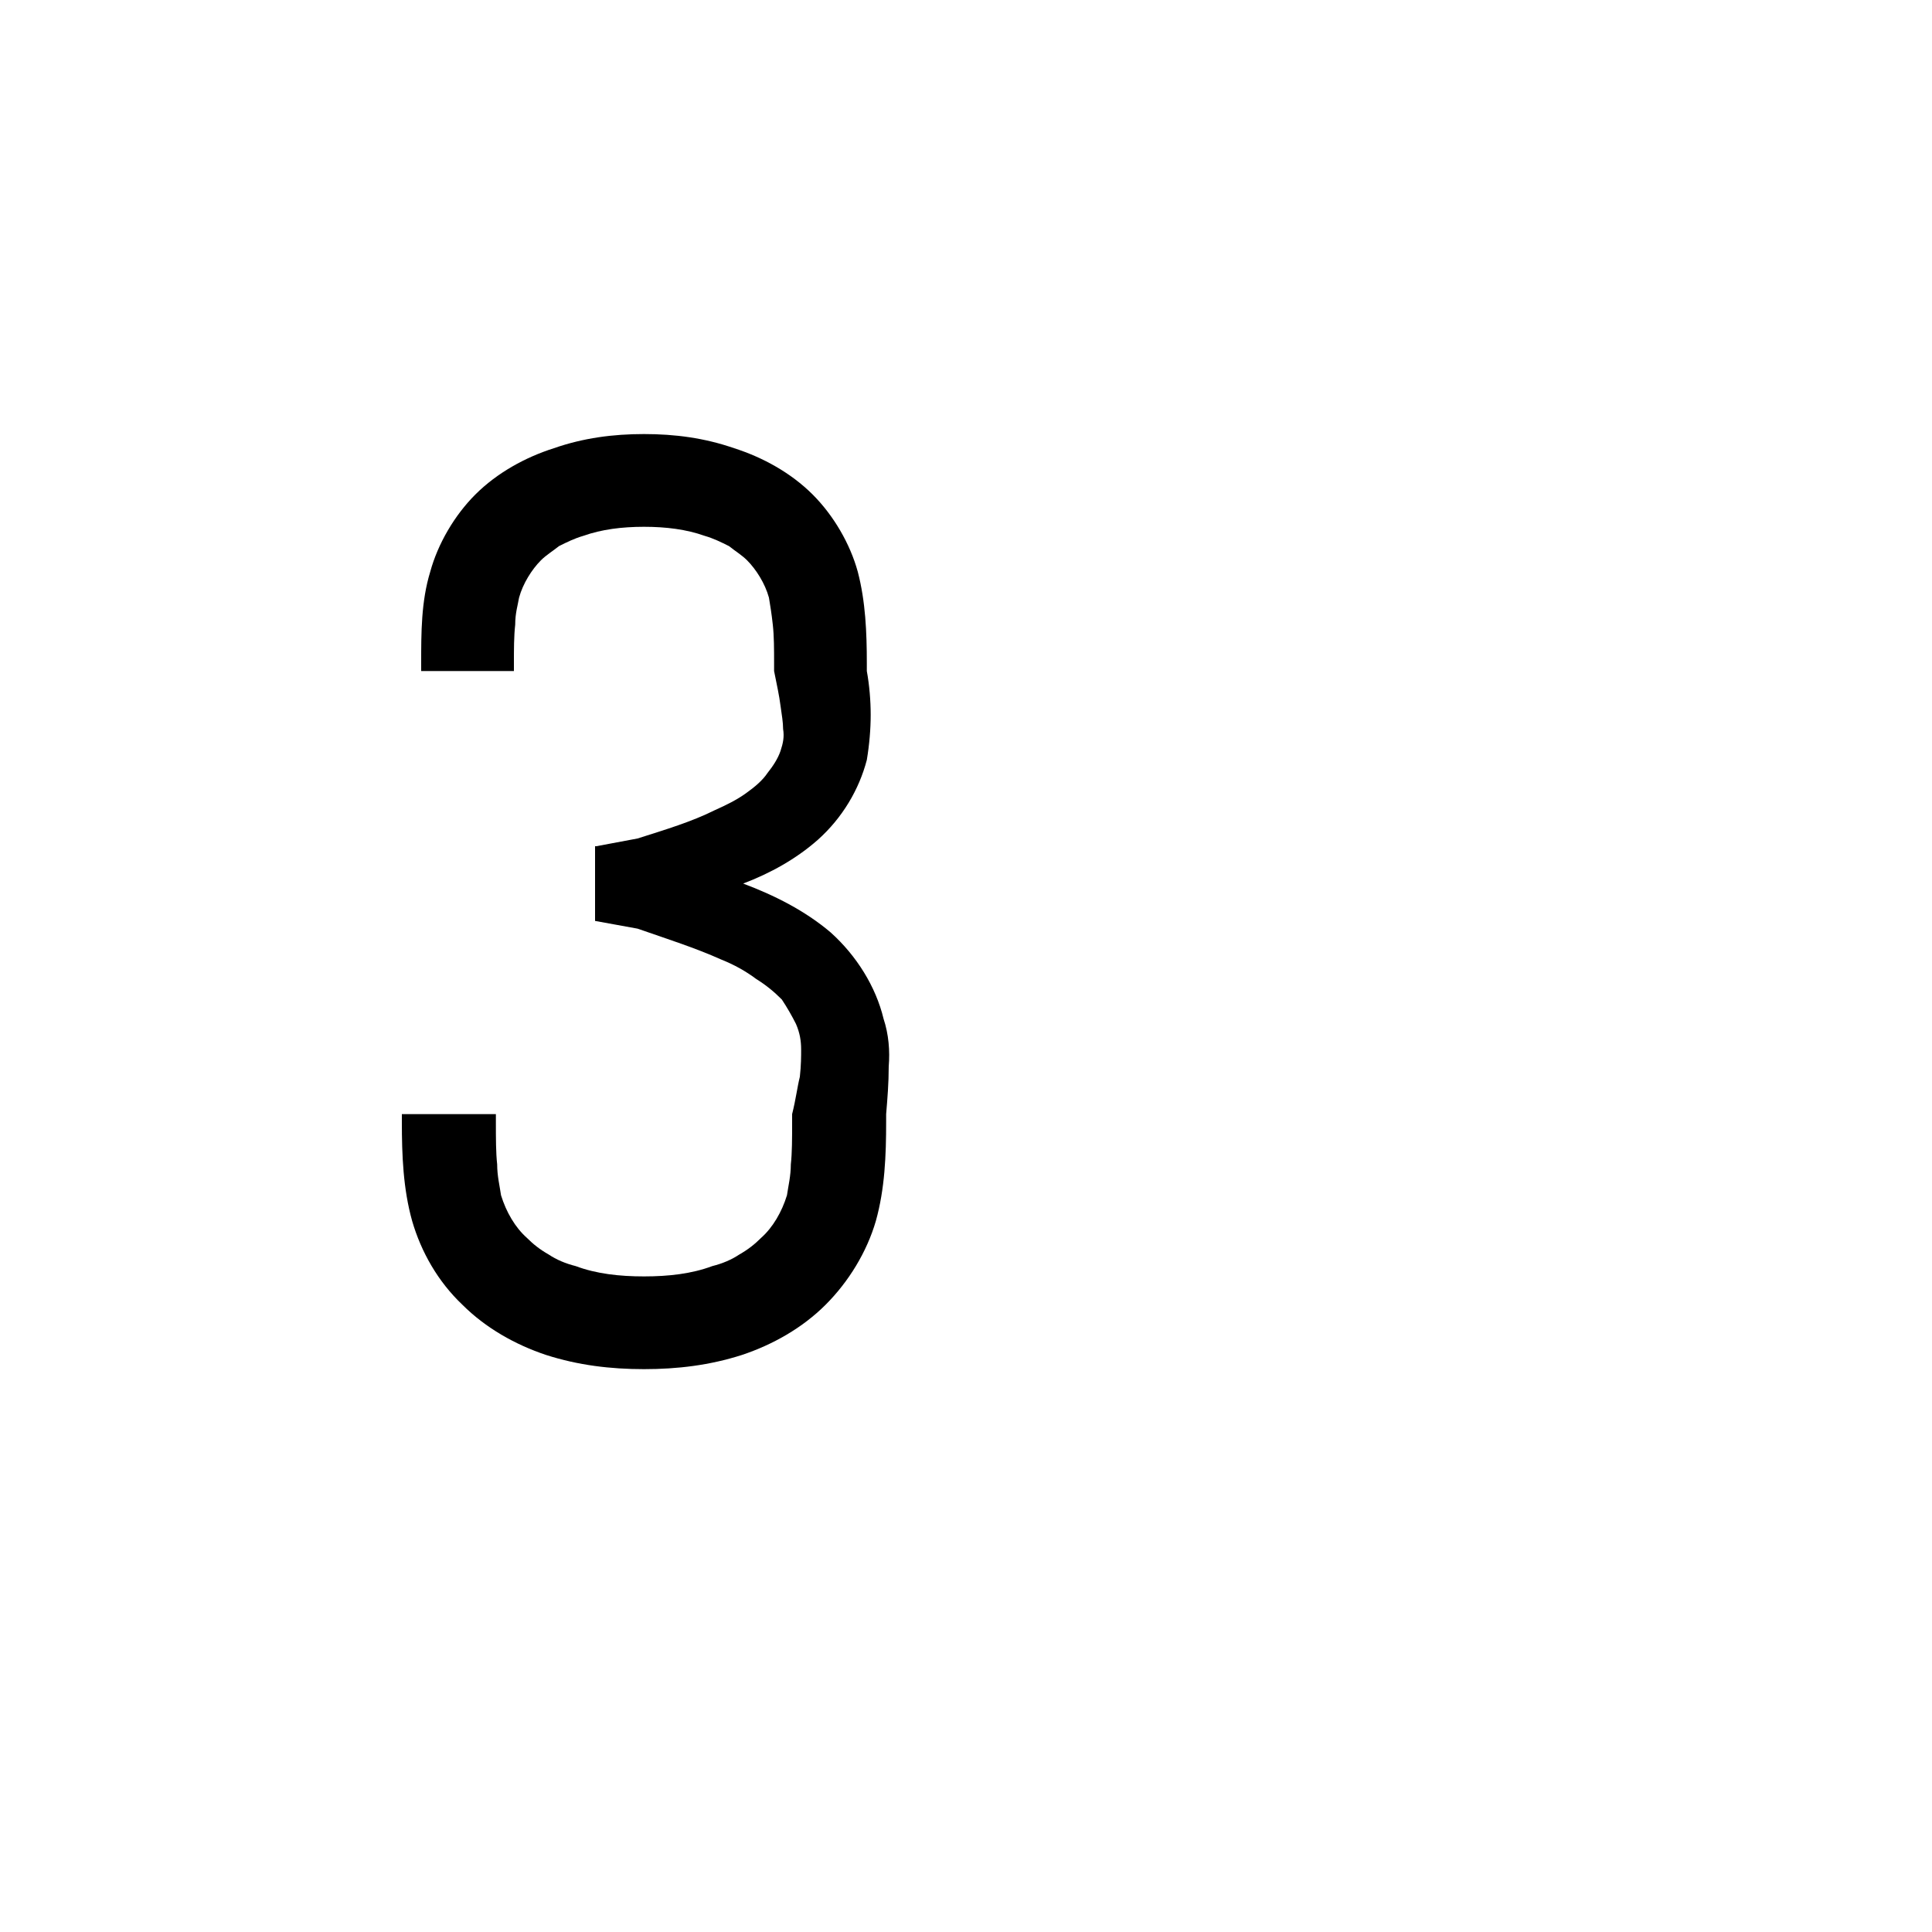
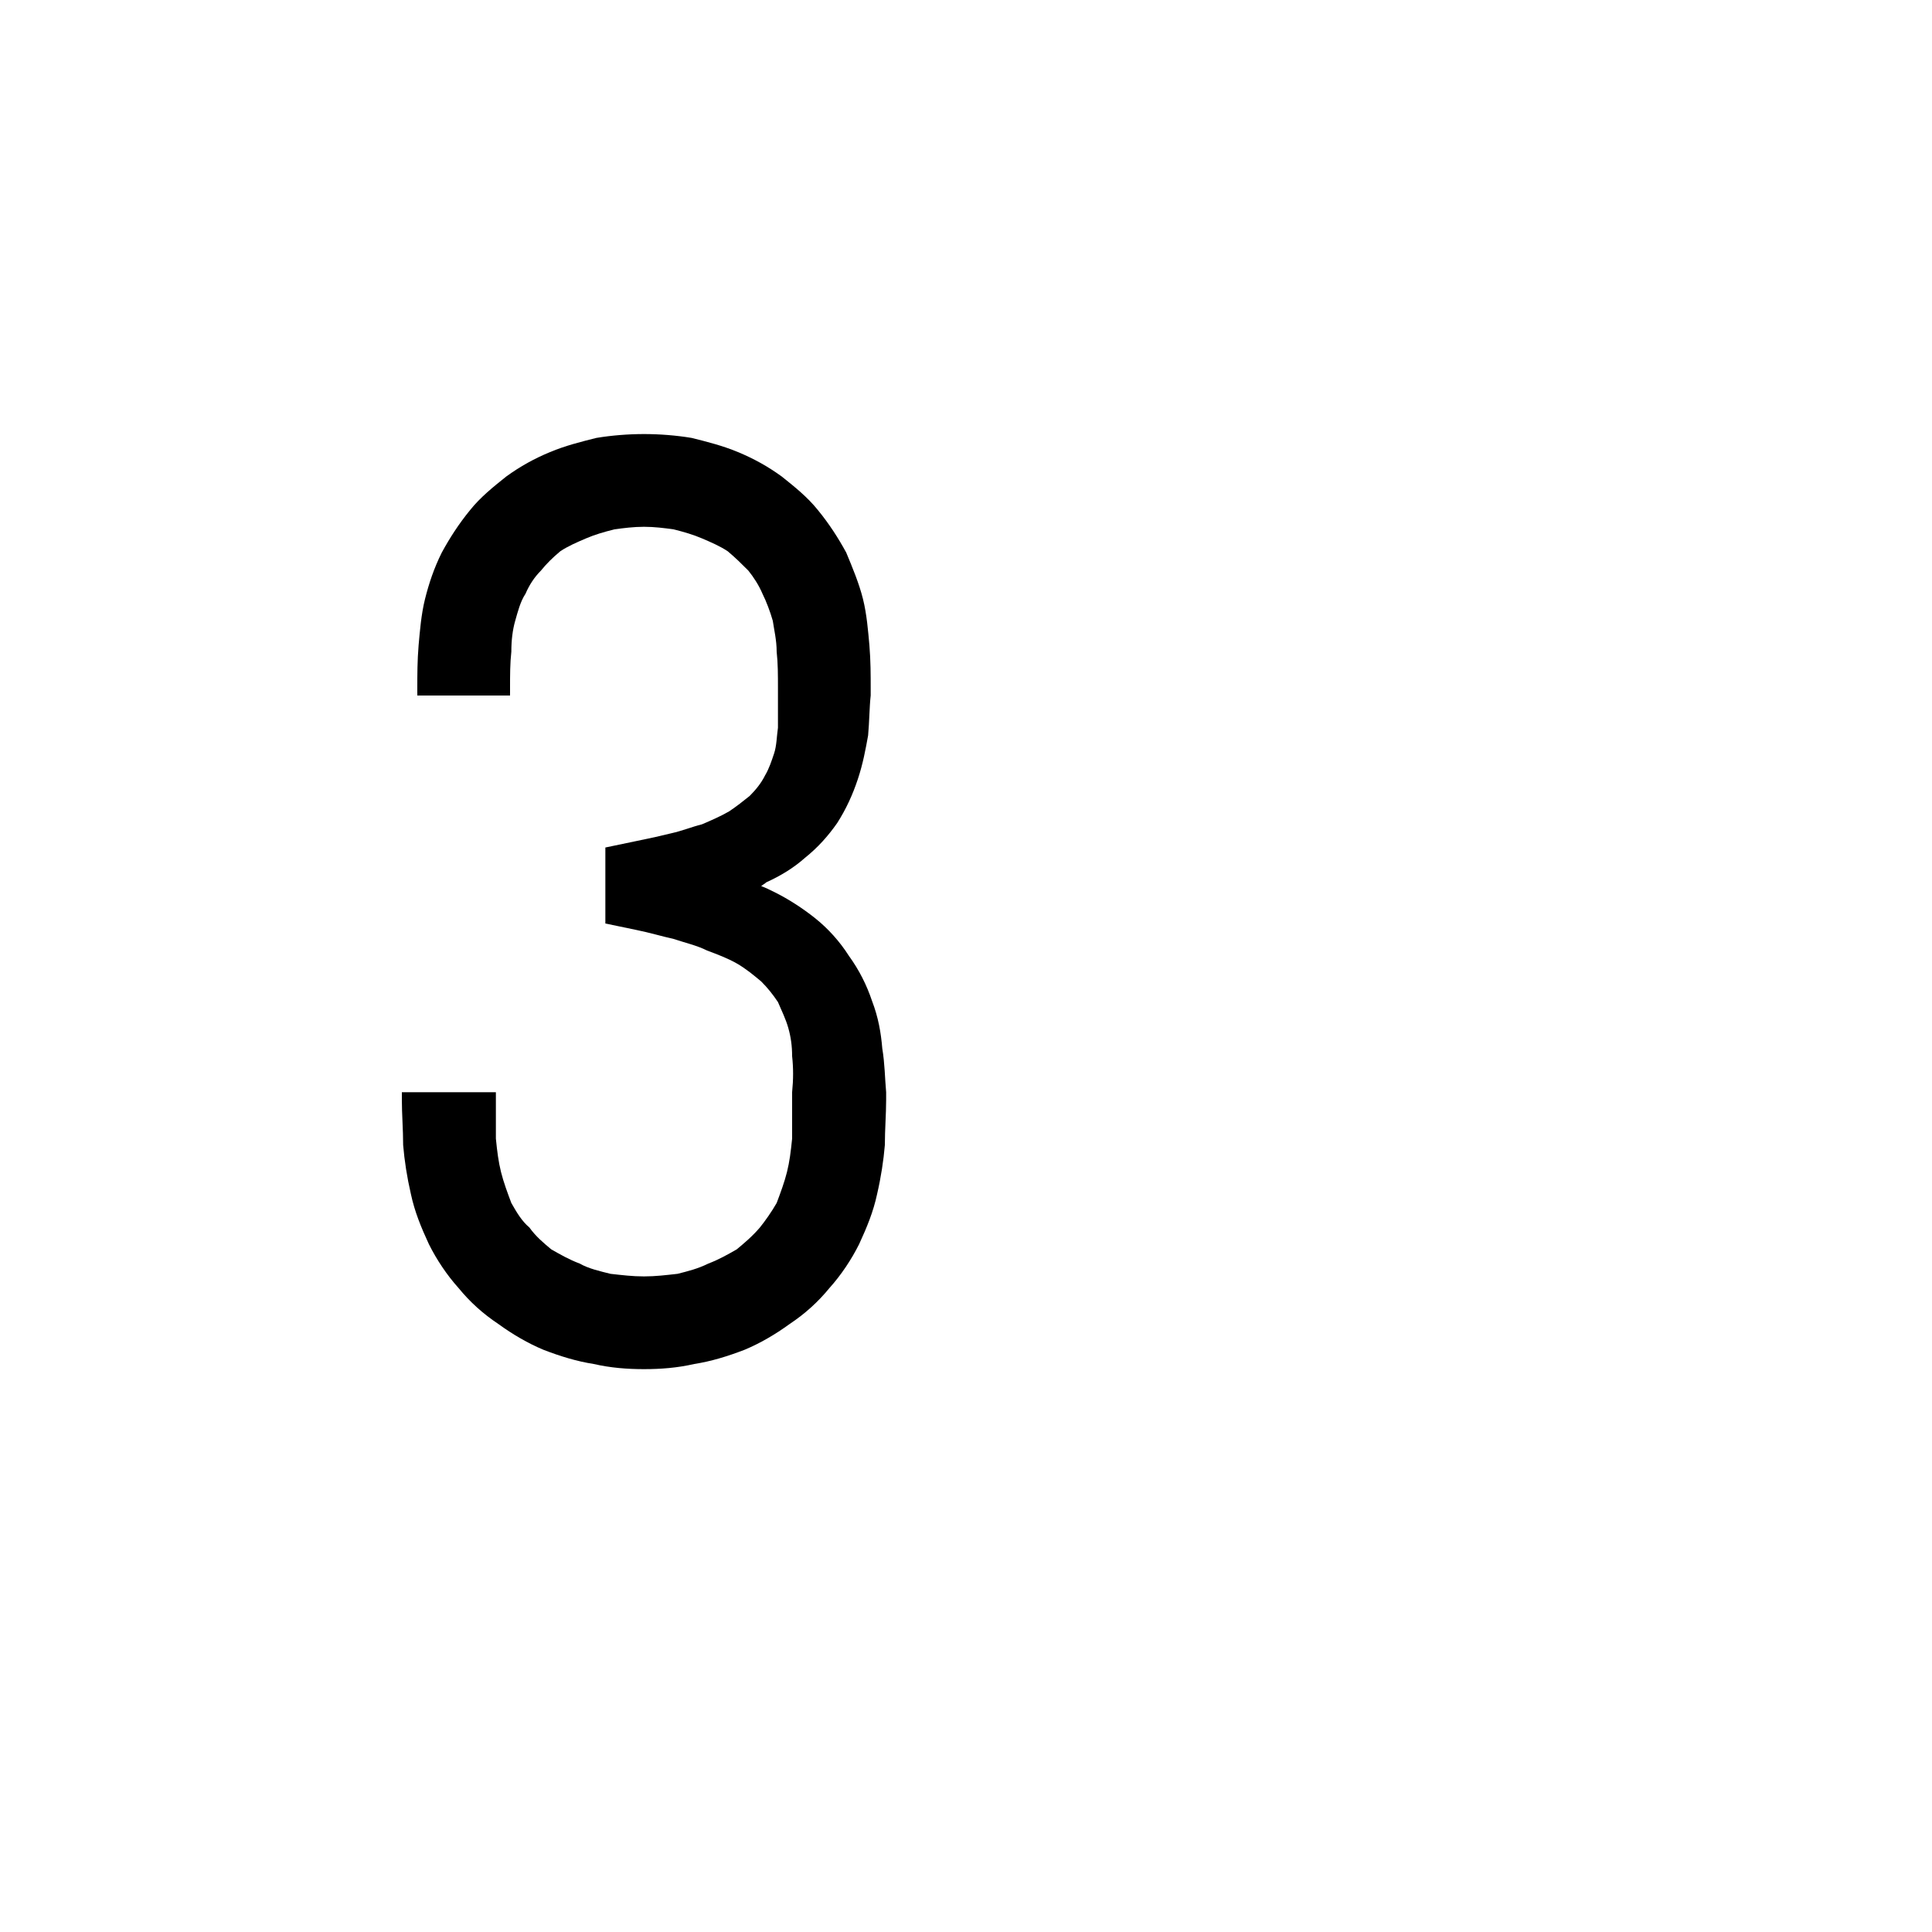
<svg xmlns="http://www.w3.org/2000/svg" viewBox="-0.25 -1.05 1.5 1.5">
-   <path d="M 0.25 0.013 C 0.224 0.013  0.199 0.01  0.174 0.002 C 0.15 -0.006  0.127 -0.019  0.109 -0.037 C 0.09 -0.055  0.077 -0.078  0.07 -0.102 C 0.063 -0.127  0.062 -0.153  0.062 -0.179 L 0.062 -0.185 L 0.135 -0.185 L 0.135 -0.179 C 0.135 -0.166  0.135 -0.155  0.136 -0.146 C 0.136 -0.137  0.138 -0.129  0.139 -0.122 C 0.143 -0.109  0.15 -0.097  0.159 -0.089 C 0.164 -0.084  0.169 -0.08  0.176 -0.076 C 0.182 -0.072  0.189 -0.069  0.197 -0.067 C 0.213 -0.061  0.231 -0.059  0.25 -0.059 C 0.25 -0.059  0.25 -0.059  0.25 -0.059 C 0.25 -0.059  0.25 -0.059  0.25 -0.059 C 0.25 -0.059  0.25 -0.059  0.25 -0.059 C 0.25 -0.059  0.25 -0.059  0.25 -0.059 C 0.269 -0.059  0.287 -0.061  0.303 -0.067 C 0.311 -0.069  0.318 -0.072  0.324 -0.076 C 0.331 -0.08  0.336 -0.084  0.341 -0.089 C 0.35 -0.097  0.357 -0.109  0.361 -0.122 C 0.362 -0.129  0.364 -0.137  0.364 -0.146 C 0.365 -0.155  0.365 -0.166  0.365 -0.179 L 0.365 -0.185 C 0.368 -0.197  0.369 -0.206  0.371 -0.214 C 0.372 -0.223  0.372 -0.23  0.372 -0.235 C 0.372 -0.242  0.371 -0.248  0.368 -0.255 C 0.365 -0.261  0.361 -0.268  0.357 -0.274 C 0.351 -0.28  0.345 -0.285  0.337 -0.29 C 0.329 -0.296  0.32 -0.301  0.31 -0.305 C 0.29 -0.314  0.268 -0.321  0.245 -0.329 L 0.212 -0.335 L 0.212 -0.335 L 0.212 -0.393 L 0.212 -0.393 L 0.213 -0.393 L 0.245 -0.399 C 0.267 -0.406  0.287 -0.412  0.305 -0.421 C 0.314 -0.425  0.322 -0.429  0.329 -0.434 C 0.336 -0.439  0.342 -0.444  0.346 -0.45 C 0.35 -0.455  0.354 -0.461  0.356 -0.467 C 0.358 -0.473  0.359 -0.478  0.358 -0.484 C 0.358 -0.489  0.357 -0.495  0.356 -0.502 C 0.355 -0.51  0.353 -0.519  0.351 -0.529 L 0.351 -0.535 C 0.351 -0.546  0.351 -0.556  0.35 -0.565 C 0.349 -0.574  0.348 -0.58  0.347 -0.586 C 0.344 -0.597  0.337 -0.608  0.33 -0.615 C 0.326 -0.619  0.321 -0.622  0.316 -0.626 C 0.31 -0.629  0.304 -0.632  0.297 -0.634 C 0.283 -0.639  0.267 -0.641  0.25 -0.641 C 0.25 -0.641  0.25 -0.641  0.25 -0.641 C 0.25 -0.641  0.25 -0.641  0.25 -0.641 C 0.25 -0.641  0.25 -0.641  0.25 -0.641 C 0.25 -0.641  0.25 -0.641  0.25 -0.641 C 0.25 -0.641  0.25 -0.641  0.25 -0.641 C 0.25 -0.641  0.25 -0.641  0.25 -0.641 C 0.25 -0.641  0.25 -0.641  0.25 -0.641 C 0.25 -0.641  0.25 -0.641  0.25 -0.641 C 0.25 -0.641  0.25 -0.641  0.25 -0.641 C 0.233 -0.641  0.217 -0.639  0.203 -0.634 C 0.196 -0.632  0.19 -0.629  0.184 -0.626 C 0.179 -0.622  0.174 -0.619  0.17 -0.615 C 0.163 -0.608  0.156 -0.597  0.153 -0.586 C 0.152 -0.58  0.15 -0.574  0.15 -0.565 C 0.149 -0.556  0.149 -0.546  0.149 -0.535 L 0.149 -0.529 L 0.077 -0.529 L 0.077 -0.535 C 0.077 -0.559  0.077 -0.583  0.084 -0.606 C 0.09 -0.628  0.103 -0.65  0.119 -0.666 C 0.136 -0.683  0.158 -0.695  0.18 -0.702 C 0.203 -0.71  0.226 -0.713  0.25 -0.713 L 0.25 -0.713 C 0.274 -0.713  0.297 -0.71  0.32 -0.702 C 0.342 -0.695  0.364 -0.683  0.381 -0.666 C 0.397 -0.65  0.41 -0.628  0.416 -0.606 C 0.422 -0.583  0.423 -0.559  0.423 -0.535 L 0.423 -0.529 C 0.425 -0.518  0.426 -0.506  0.426 -0.495 C 0.426 -0.484  0.425 -0.472  0.423 -0.46 C 0.417 -0.437  0.404 -0.415  0.385 -0.398 C 0.368 -0.383  0.348 -0.372  0.327 -0.364 C 0.351 -0.355  0.375 -0.343  0.395 -0.326 C 0.415 -0.308  0.43 -0.284  0.436 -0.259 C 0.44 -0.247  0.441 -0.234  0.44 -0.222 C 0.44 -0.209  0.439 -0.197  0.438 -0.185 L 0.438 -0.179 C 0.438 -0.153  0.437 -0.127  0.43 -0.102 C 0.423 -0.078  0.409 -0.055  0.391 -0.037 C 0.373 -0.019  0.35 -0.006  0.326 0.002 C 0.301 0.01  0.276 0.013  0.25 0.013 C 0.25 0.013  0.25 0.013  0.25 0.013 Z" fill="black" />
+   <path d="M 0.25 0.013 C 0.237 0.013  0.224 0.012  0.211 0.009 C 0.198 0.007  0.185 0.003  0.172 -0.002 C 0.16 -0.007  0.148 -0.014  0.137 -0.022 C 0.125 -0.03  0.115 -0.039  0.106 -0.05 C 0.097 -0.06  0.089 -0.072  0.083 -0.084 C 0.077 -0.097  0.072 -0.109  0.069 -0.123 C 0.066 -0.136  0.064 -0.149  0.063 -0.161 C 0.063 -0.173  0.062 -0.185  0.062 -0.196 L 0.062 -0.202 L 0.135 -0.202 L 0.135 -0.196 C 0.135 -0.185  0.135 -0.175  0.135 -0.166 C 0.136 -0.156  0.137 -0.148  0.139 -0.14 C 0.141 -0.132  0.144 -0.124  0.147 -0.116 C 0.151 -0.109  0.155 -0.102  0.161 -0.097 C 0.166 -0.09  0.172 -0.085  0.178 -0.08 C 0.185 -0.076  0.192 -0.072  0.2 -0.069 C 0.207 -0.065  0.216 -0.063  0.224 -0.061 C 0.233 -0.06  0.241 -0.059  0.25 -0.059 C 0.25 -0.059  0.25 -0.059  0.25 -0.059 C 0.259 -0.059  0.267 -0.06  0.276 -0.061 C 0.284 -0.063  0.292 -0.065  0.3 -0.069 C 0.308 -0.072  0.315 -0.076  0.322 -0.08 C 0.328 -0.085  0.334 -0.09  0.34 -0.097 C 0.344 -0.102  0.349 -0.109  0.353 -0.116 C 0.356 -0.124  0.359 -0.132  0.361 -0.14 C 0.363 -0.148  0.364 -0.156  0.365 -0.166 C 0.365 -0.175  0.365 -0.185  0.365 -0.196 L 0.365 -0.202 C 0.366 -0.212  0.366 -0.221  0.365 -0.23 C 0.365 -0.238  0.364 -0.245  0.362 -0.252 C 0.36 -0.259  0.357 -0.265  0.354 -0.272 C 0.35 -0.278  0.346 -0.283  0.341 -0.288 C 0.335 -0.293  0.329 -0.298  0.322 -0.302 C 0.315 -0.306  0.307 -0.309  0.299 -0.312 C 0.291 -0.316  0.282 -0.318  0.273 -0.321 C 0.264 -0.323  0.254 -0.326  0.244 -0.328 L 0.22 -0.333 L 0.22 -0.333 L 0.22 -0.392 L 0.22 -0.392 L 0.22 -0.392 L 0.244 -0.397 C 0.254 -0.399  0.263 -0.401  0.271 -0.403 C 0.28 -0.405  0.287 -0.408  0.295 -0.41 C 0.302 -0.413  0.309 -0.416  0.316 -0.42 C 0.322 -0.424  0.327 -0.428  0.332 -0.432 C 0.337 -0.437  0.341 -0.442  0.344 -0.448 C 0.347 -0.453  0.349 -0.459  0.351 -0.465 C 0.353 -0.471  0.353 -0.478  0.354 -0.485 C 0.354 -0.493  0.354 -0.501  0.354 -0.51 L 0.354 -0.516 C 0.354 -0.526  0.354 -0.535  0.353 -0.544 C 0.353 -0.553  0.351 -0.561  0.35 -0.568 C 0.348 -0.575  0.345 -0.583  0.342 -0.589 C 0.339 -0.596  0.335 -0.602  0.331 -0.607 C 0.326 -0.612  0.321 -0.617  0.315 -0.622 C 0.309 -0.626  0.302 -0.629  0.295 -0.632 C 0.288 -0.635  0.281 -0.637  0.273 -0.639 C 0.266 -0.64  0.258 -0.641  0.25 -0.641 C 0.25 -0.641  0.25 -0.641  0.25 -0.641 C 0.242 -0.641  0.234 -0.64  0.227 -0.639 C 0.219 -0.637  0.212 -0.635  0.205 -0.632 C 0.198 -0.629  0.191 -0.626  0.185 -0.622 C 0.179 -0.617  0.174 -0.612  0.17 -0.607 C 0.165 -0.602  0.161 -0.596  0.158 -0.589 C 0.154 -0.583  0.152 -0.575  0.15 -0.568 C 0.148 -0.561  0.147 -0.553  0.147 -0.544 C 0.146 -0.535  0.146 -0.526  0.146 -0.516 L 0.146 -0.51 L 0.074 -0.51 L 0.074 -0.516 C 0.074 -0.526  0.074 -0.537  0.075 -0.549 C 0.076 -0.56  0.077 -0.573  0.08 -0.585 C 0.083 -0.597  0.087 -0.609  0.093 -0.621 C 0.099 -0.632  0.106 -0.643  0.115 -0.654 C 0.123 -0.664  0.133 -0.672  0.143 -0.68 C 0.154 -0.688  0.165 -0.694  0.177 -0.699 C 0.189 -0.704  0.201 -0.707  0.213 -0.71 C 0.225 -0.712  0.238 -0.713  0.25 -0.713 L 0.25 -0.713 C 0.262 -0.713  0.275 -0.712  0.287 -0.71 C 0.299 -0.707  0.311 -0.704  0.323 -0.699 C 0.335 -0.694  0.346 -0.688  0.357 -0.68 C 0.367 -0.672  0.377 -0.664  0.385 -0.654 C 0.394 -0.643  0.401 -0.632  0.407 -0.621 C 0.412 -0.609  0.417 -0.597  0.42 -0.585 C 0.423 -0.573  0.424 -0.56  0.425 -0.549 C 0.426 -0.537  0.426 -0.526  0.426 -0.516 L 0.426 -0.51 C 0.425 -0.501  0.425 -0.49  0.424 -0.479 C 0.422 -0.468  0.42 -0.457  0.416 -0.445 C 0.412 -0.433  0.407 -0.422  0.4 -0.411 C 0.393 -0.401  0.385 -0.392  0.375 -0.384 C 0.366 -0.376  0.356 -0.37  0.345 -0.365 C 0.344 -0.364  0.342 -0.363  0.341 -0.362 C 0.344 -0.361  0.348 -0.359  0.352 -0.357 C 0.362 -0.352  0.373 -0.345  0.383 -0.337 C 0.393 -0.329  0.402 -0.319  0.409 -0.308 C 0.417 -0.297  0.423 -0.285  0.427 -0.273 C 0.432 -0.26  0.434 -0.248  0.435 -0.236 C 0.437 -0.224  0.437 -0.213  0.438 -0.202 L 0.438 -0.196 C 0.438 -0.185  0.437 -0.173  0.437 -0.161 C 0.436 -0.149  0.434 -0.136  0.431 -0.123 C 0.428 -0.109  0.423 -0.097  0.417 -0.084 C 0.411 -0.072  0.403 -0.06  0.394 -0.05 C 0.385 -0.039  0.375 -0.03  0.363 -0.022 C 0.352 -0.014  0.34 -0.007  0.328 -0.002 C 0.315 0.003  0.302 0.007  0.289 0.009 C 0.276 0.012  0.263 0.013  0.25 0.013 C 0.25 0.013  0.25 0.013  0.25 0.013 Z" fill="black" />
</svg>
